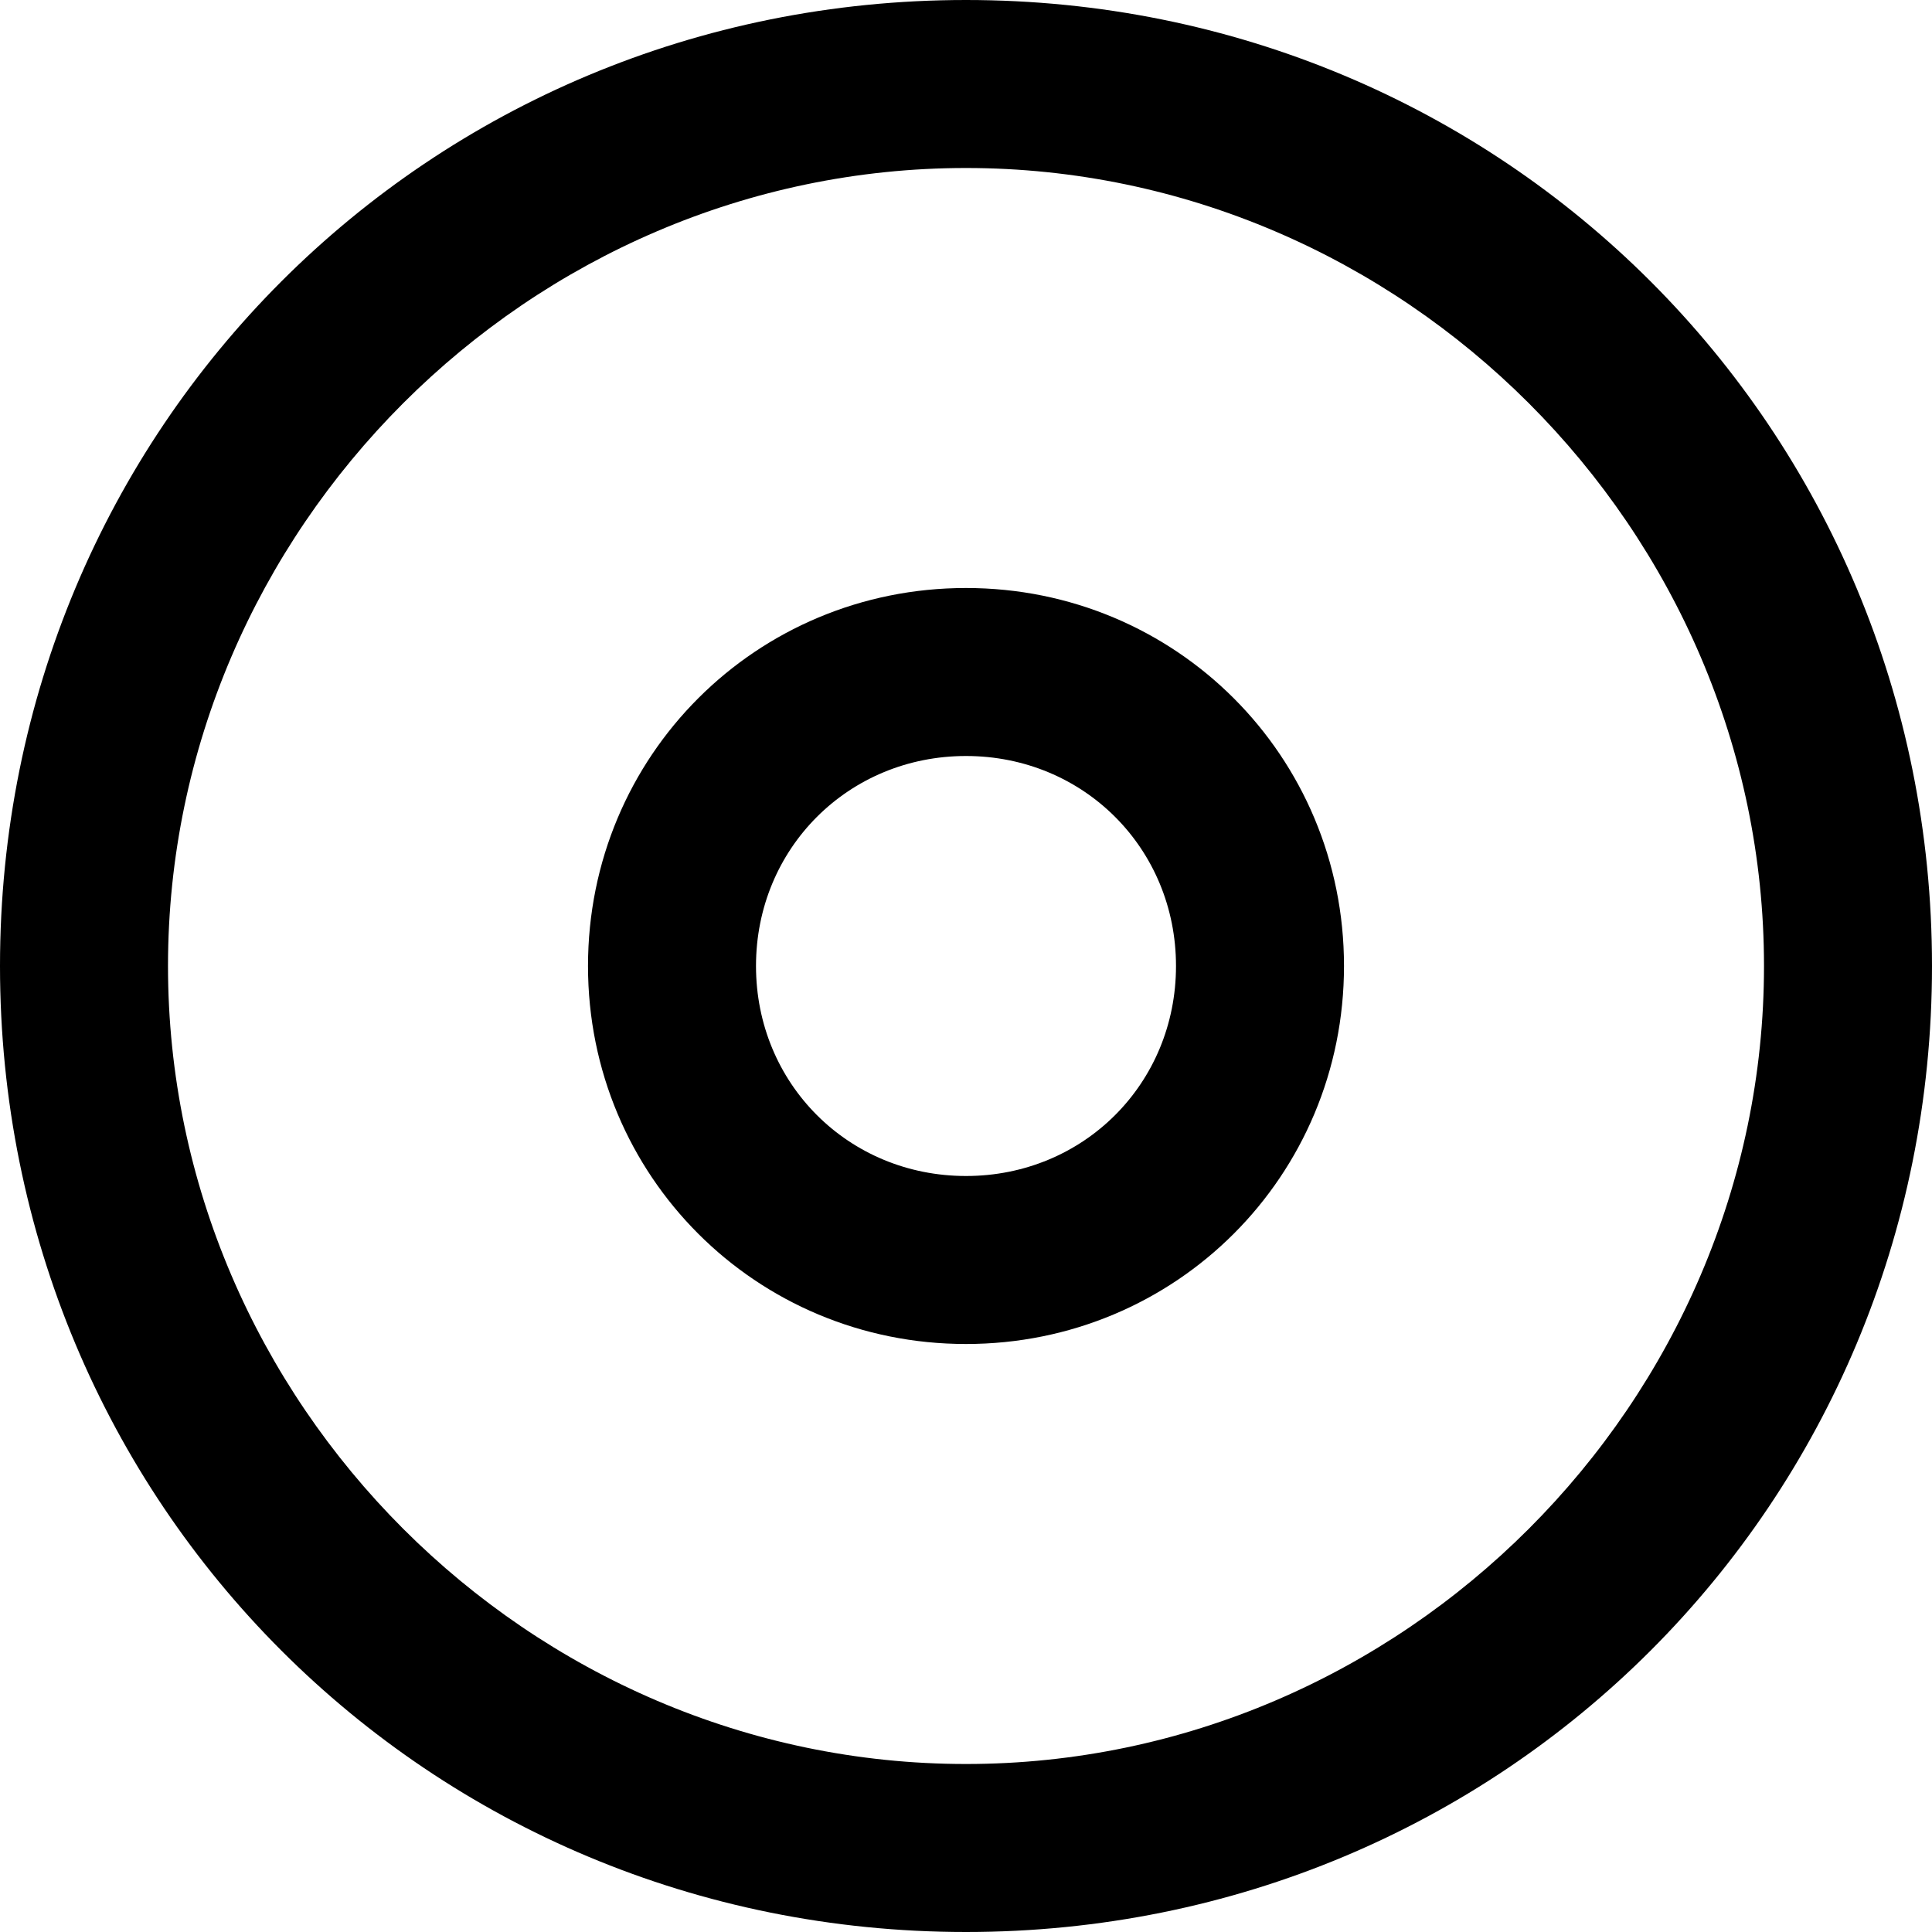
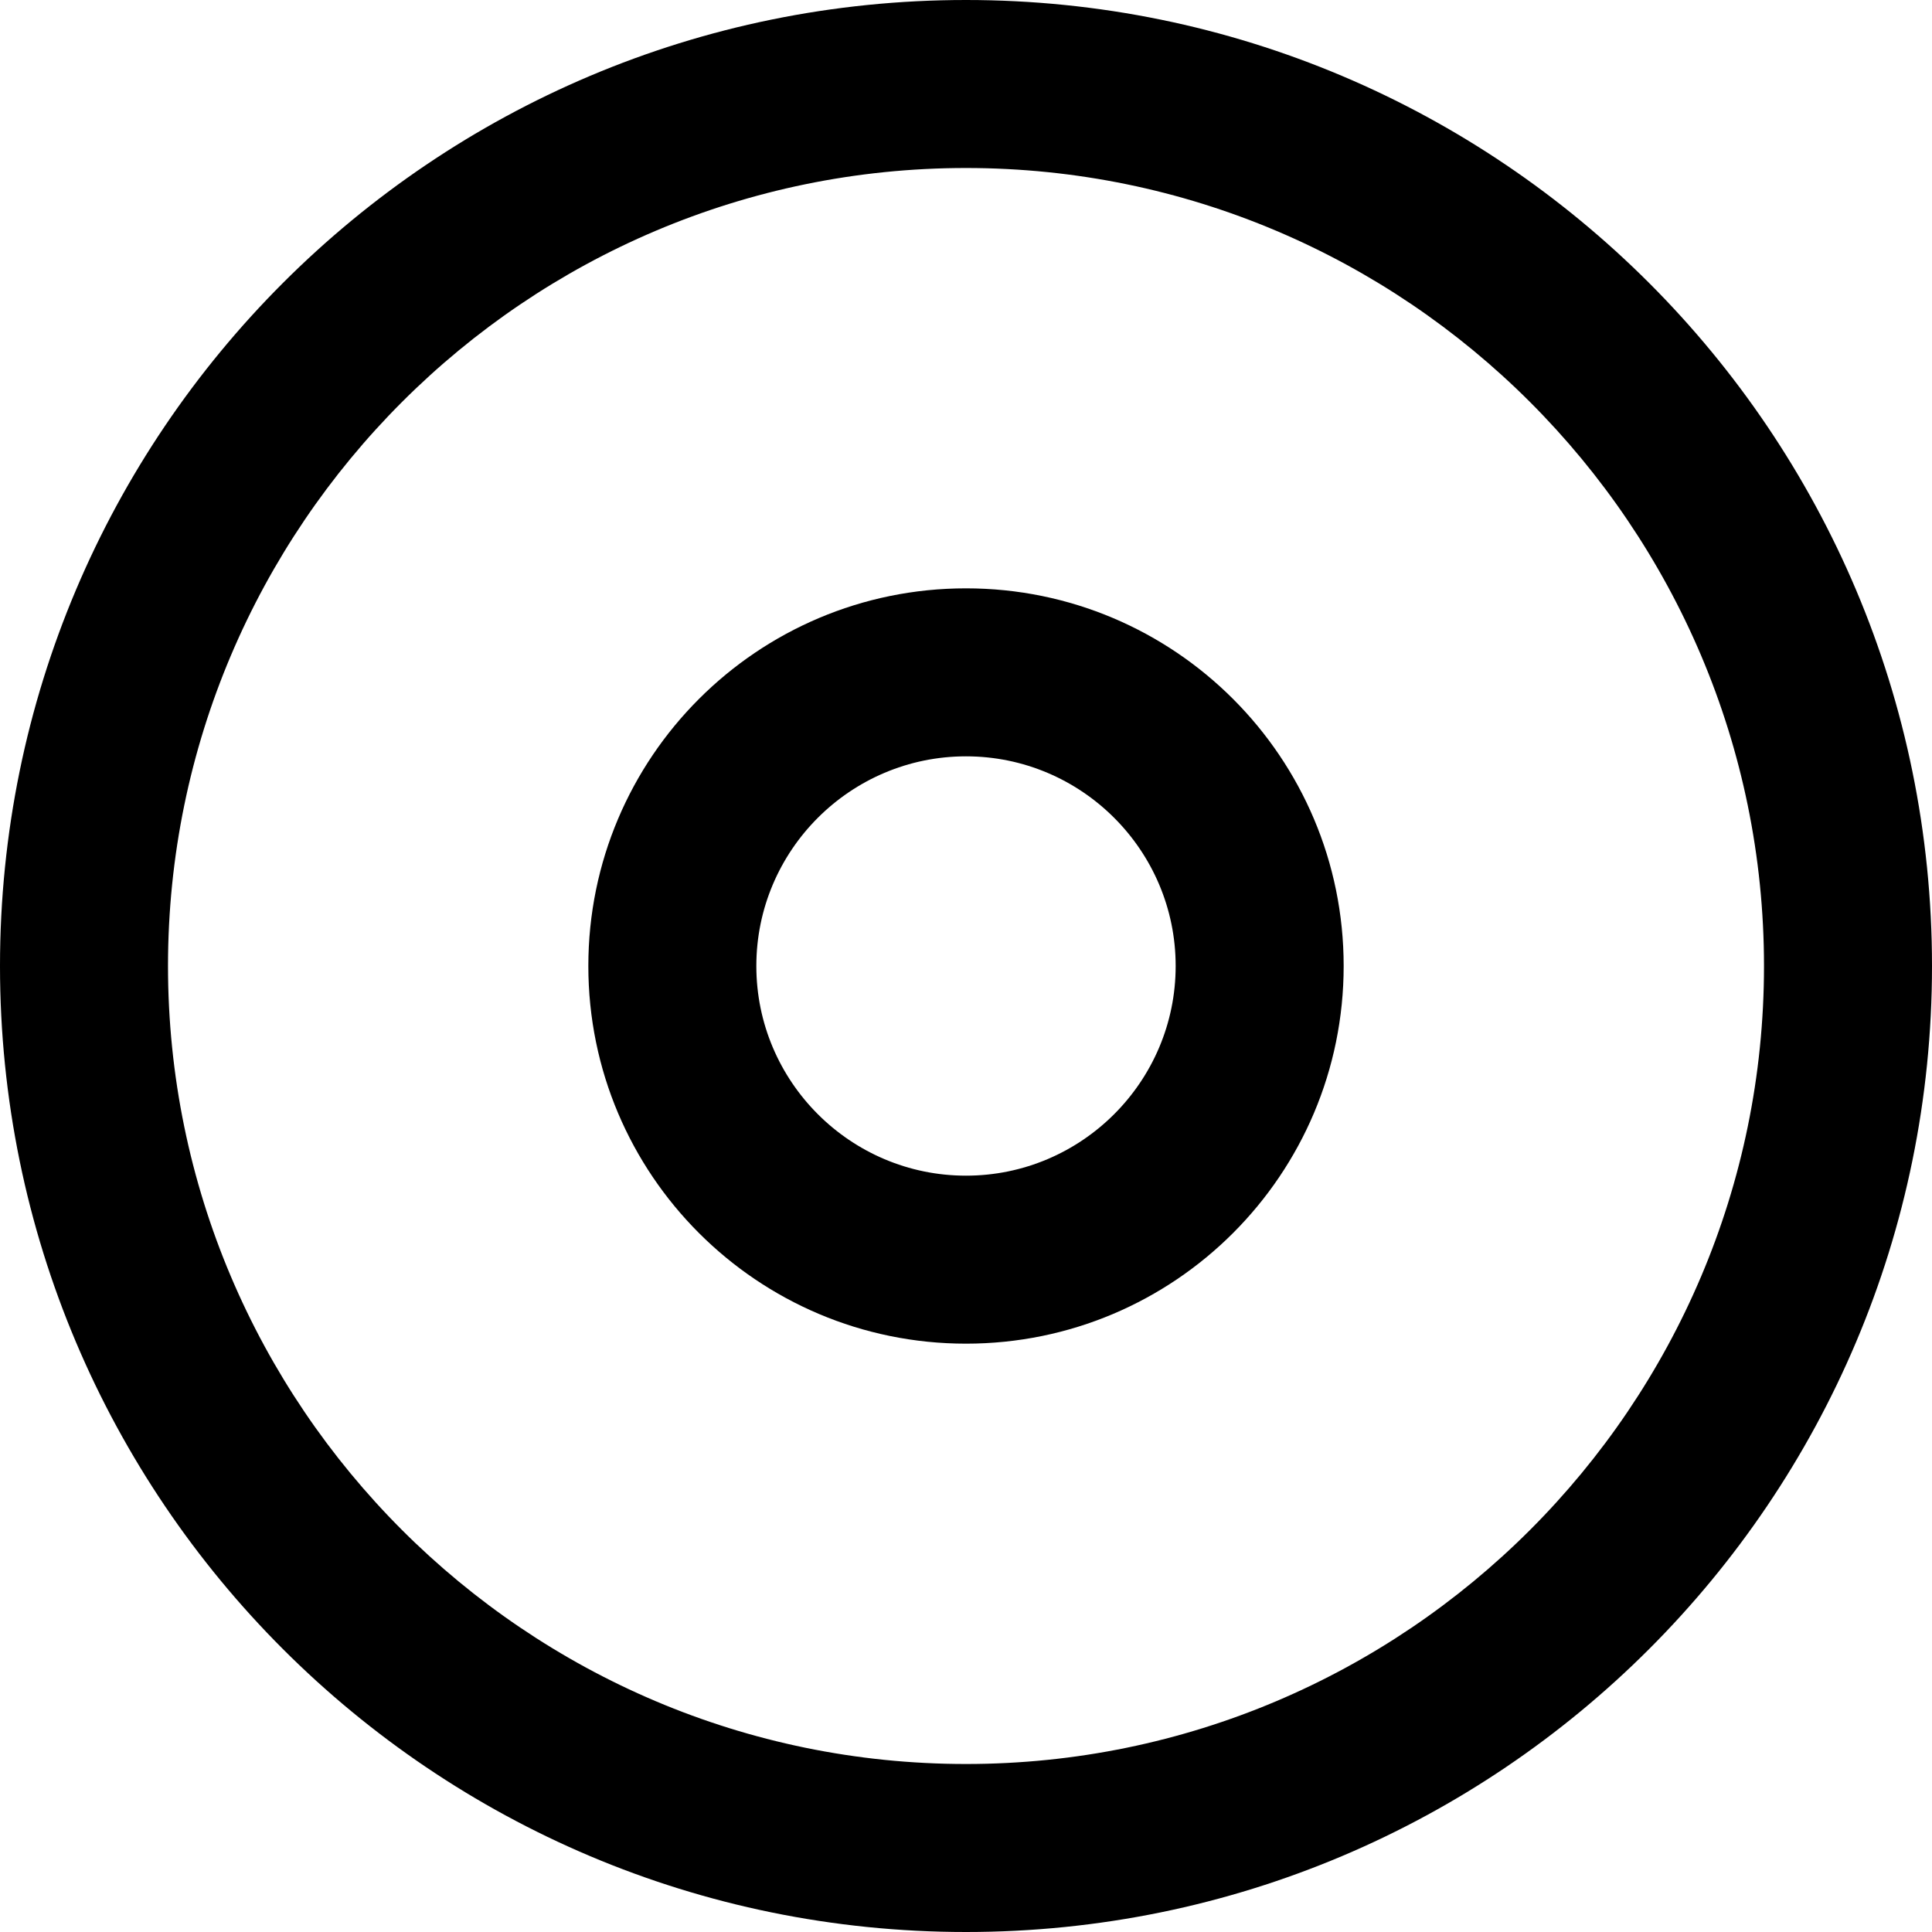
- <svg xmlns="http://www.w3.org/2000/svg" width="23" height="23" viewBox="0 0 23 23">
-   <path d="M11.5 2c5.2 0 9.5 4.3 9.5 9.5S16.7 21 11.5 21 2 16.7 2 11.5 6.3 2 11.5 2M11.5 0C5.1 0 0 5.1 0 11.5 0 17.9 5.1 23 11.5 23 17.9 23 23 17.9 23 11.5 23 5.1 17.9 0 11.5 0L11.5 0z" />
-   <path d="M11.5 9c1.4 0 2.5 1.1 2.5 2.5 0 1.4-1.1 2.5-2.5 2.5 -1.4 0-2.5-1.1-2.5-2.5C9 10.1 10.1 9 11.5 9M11.5 7c-2.5 0-4.5 2-4.5 4.5 0 2.5 2 4.5 4.5 4.5 2.5 0 4.5-2 4.5-4.5C16 9 14 7 11.5 7L11.5 7z" />
+ <svg xmlns="http://www.w3.org/2000/svg" version="1.1" id="Layer_1" x="0px" y="0px" width="23px" height="23px" viewBox="0 0 23 23" enable-background="new 0 0 23 23" xml:space="preserve">
+   <g>
+     <path d="M11.5,2c5.238,0,9.5,4.262,9.5,9.5S16.738,21,11.5,21S2,16.738,2,11.5S6.262,2,11.5,2 M11.5,0C5.149,0,0,5.149,0,11.5   C0,17.852,5.149,23,11.5,23C17.852,23,23,17.852,23,11.5C23,5.149,17.852,0,11.5,0L11.5,0z" />
+   </g>
+   <g>
+     <path d="M11.5,9.004c1.376,0,2.496,1.12,2.496,2.496c0,1.376-1.12,2.496-2.496,2.496c-1.376,0-2.496-1.12-2.496-2.496   C9.004,10.124,10.124,9.004,11.5,9.004 M11.5,7.004c-2.483,0-4.496,2.013-4.496,4.496c0,2.483,2.013,4.496,4.496,4.496   c2.483,0,4.496-2.013,4.496-4.496C15.996,9.017,13.983,7.004,11.5,7.004L11.5,7.004z" />
+   </g>
</svg>
